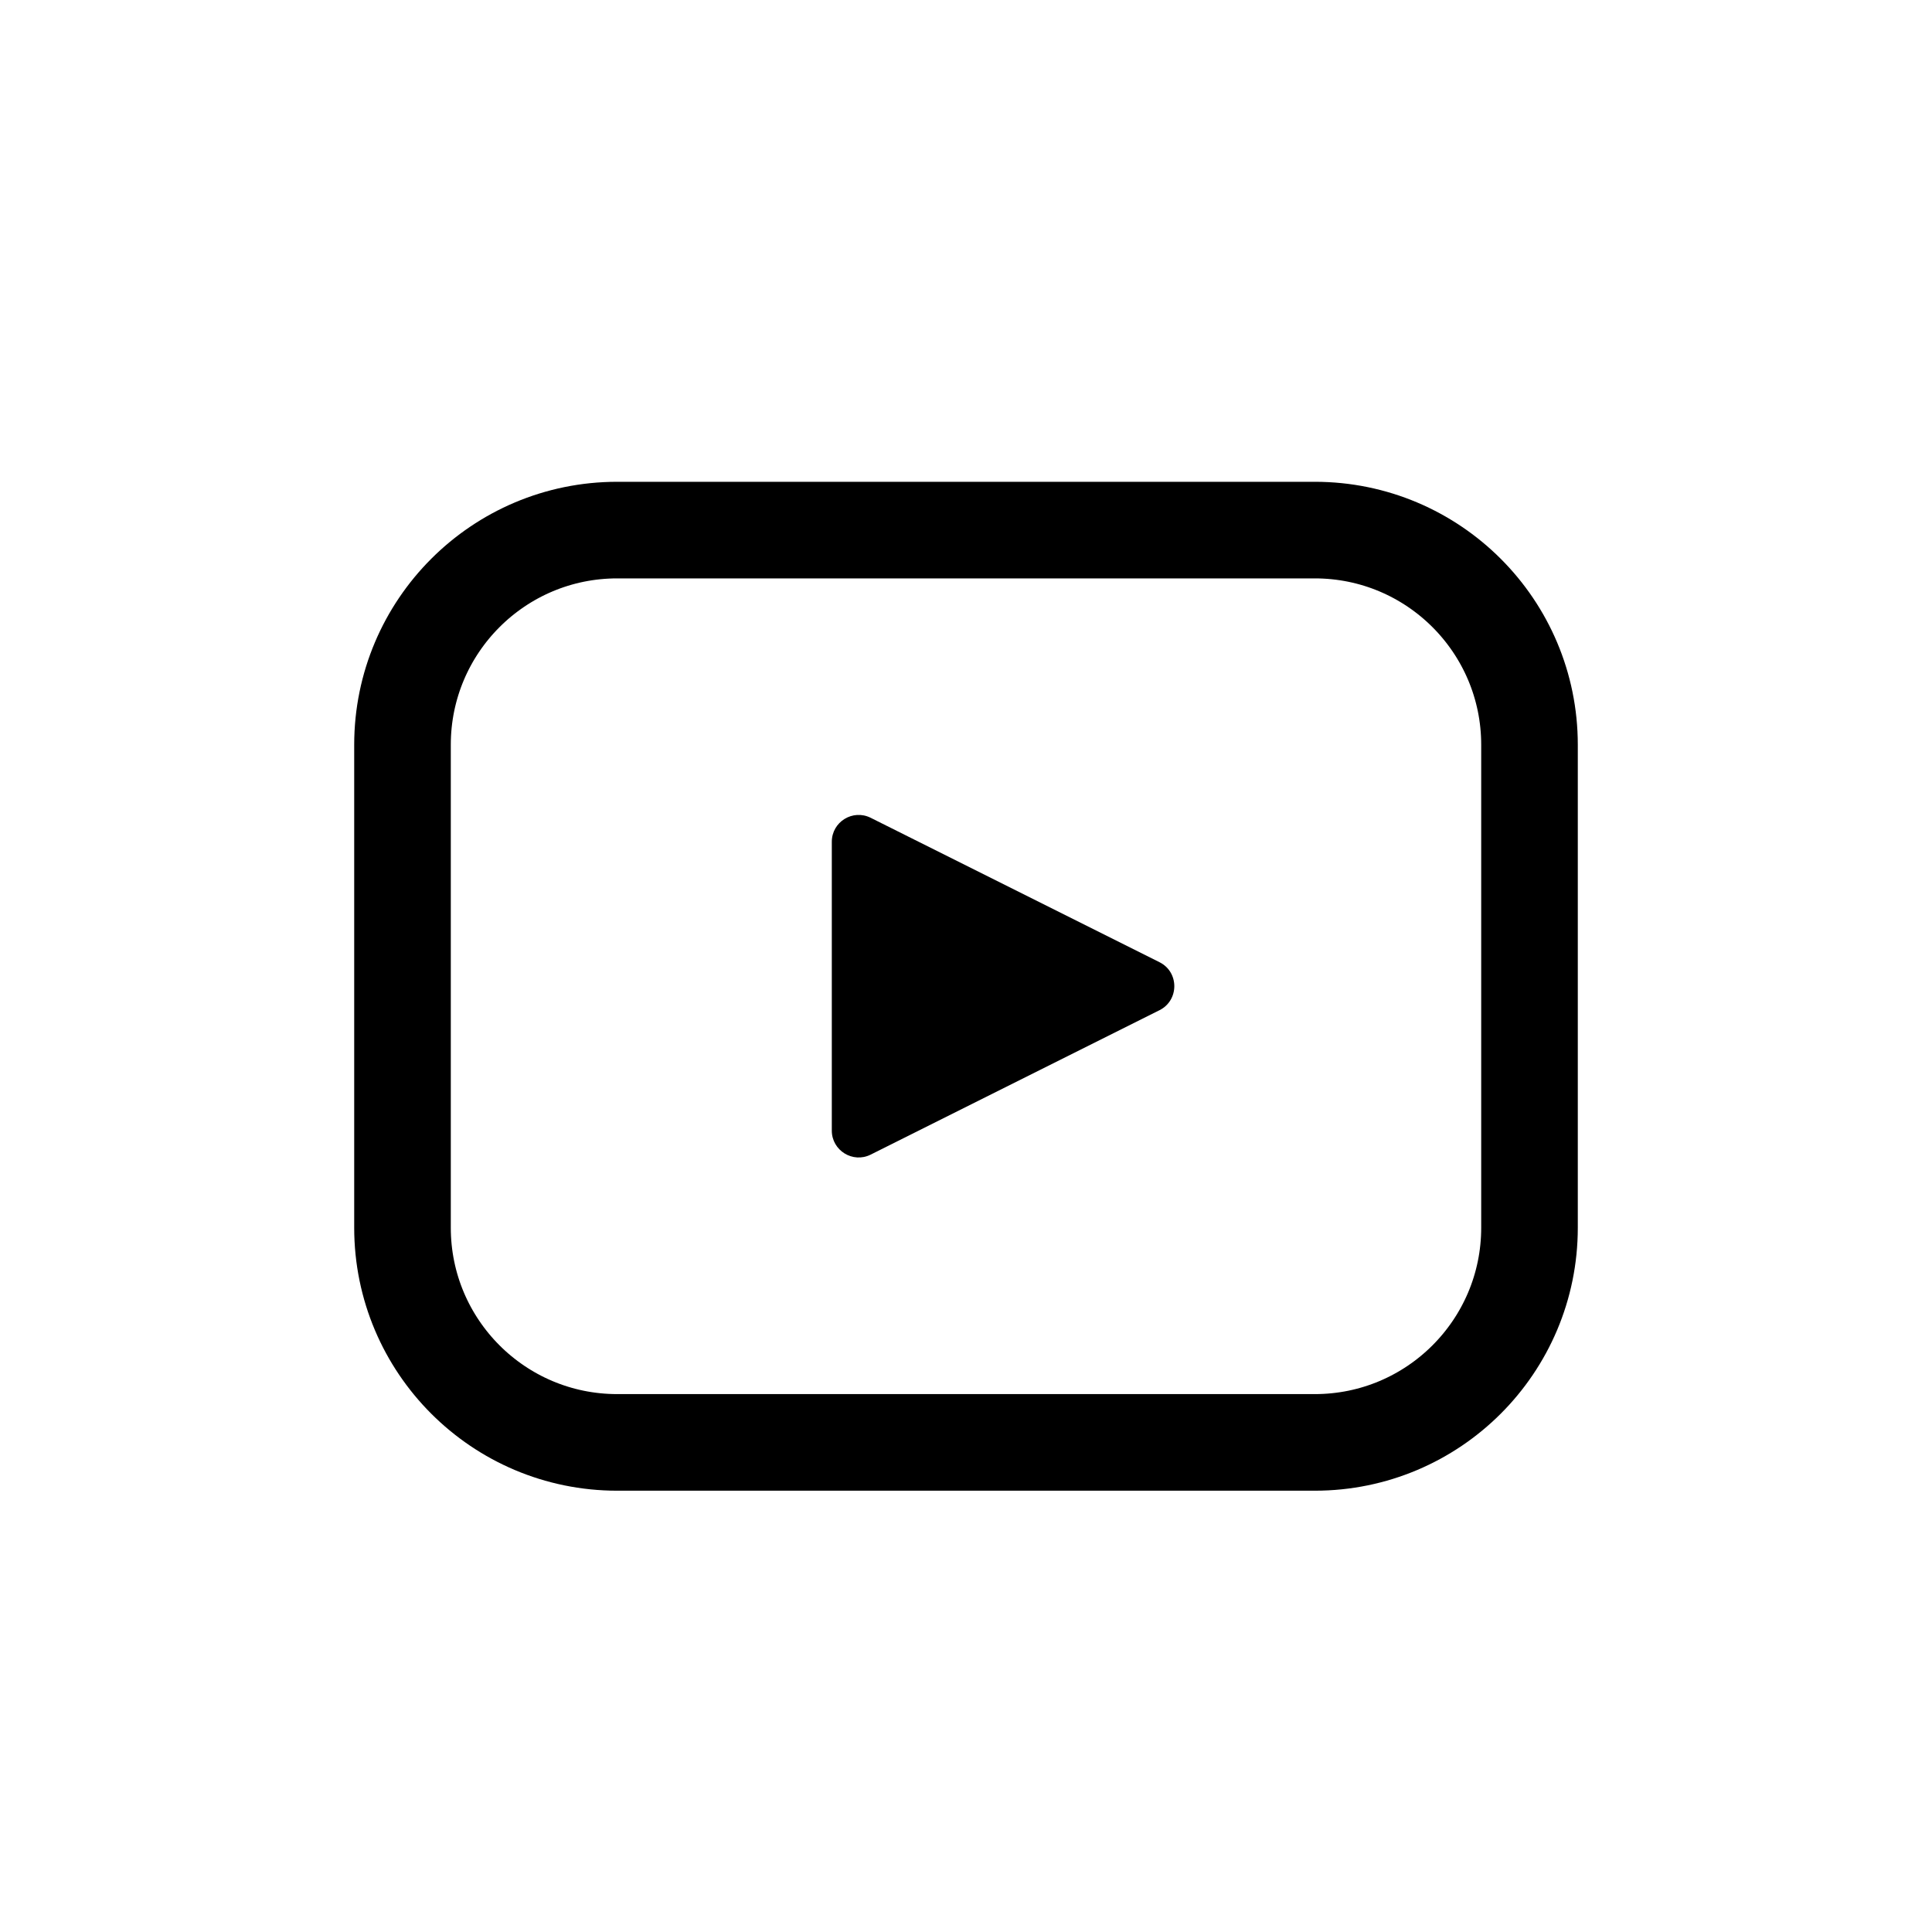
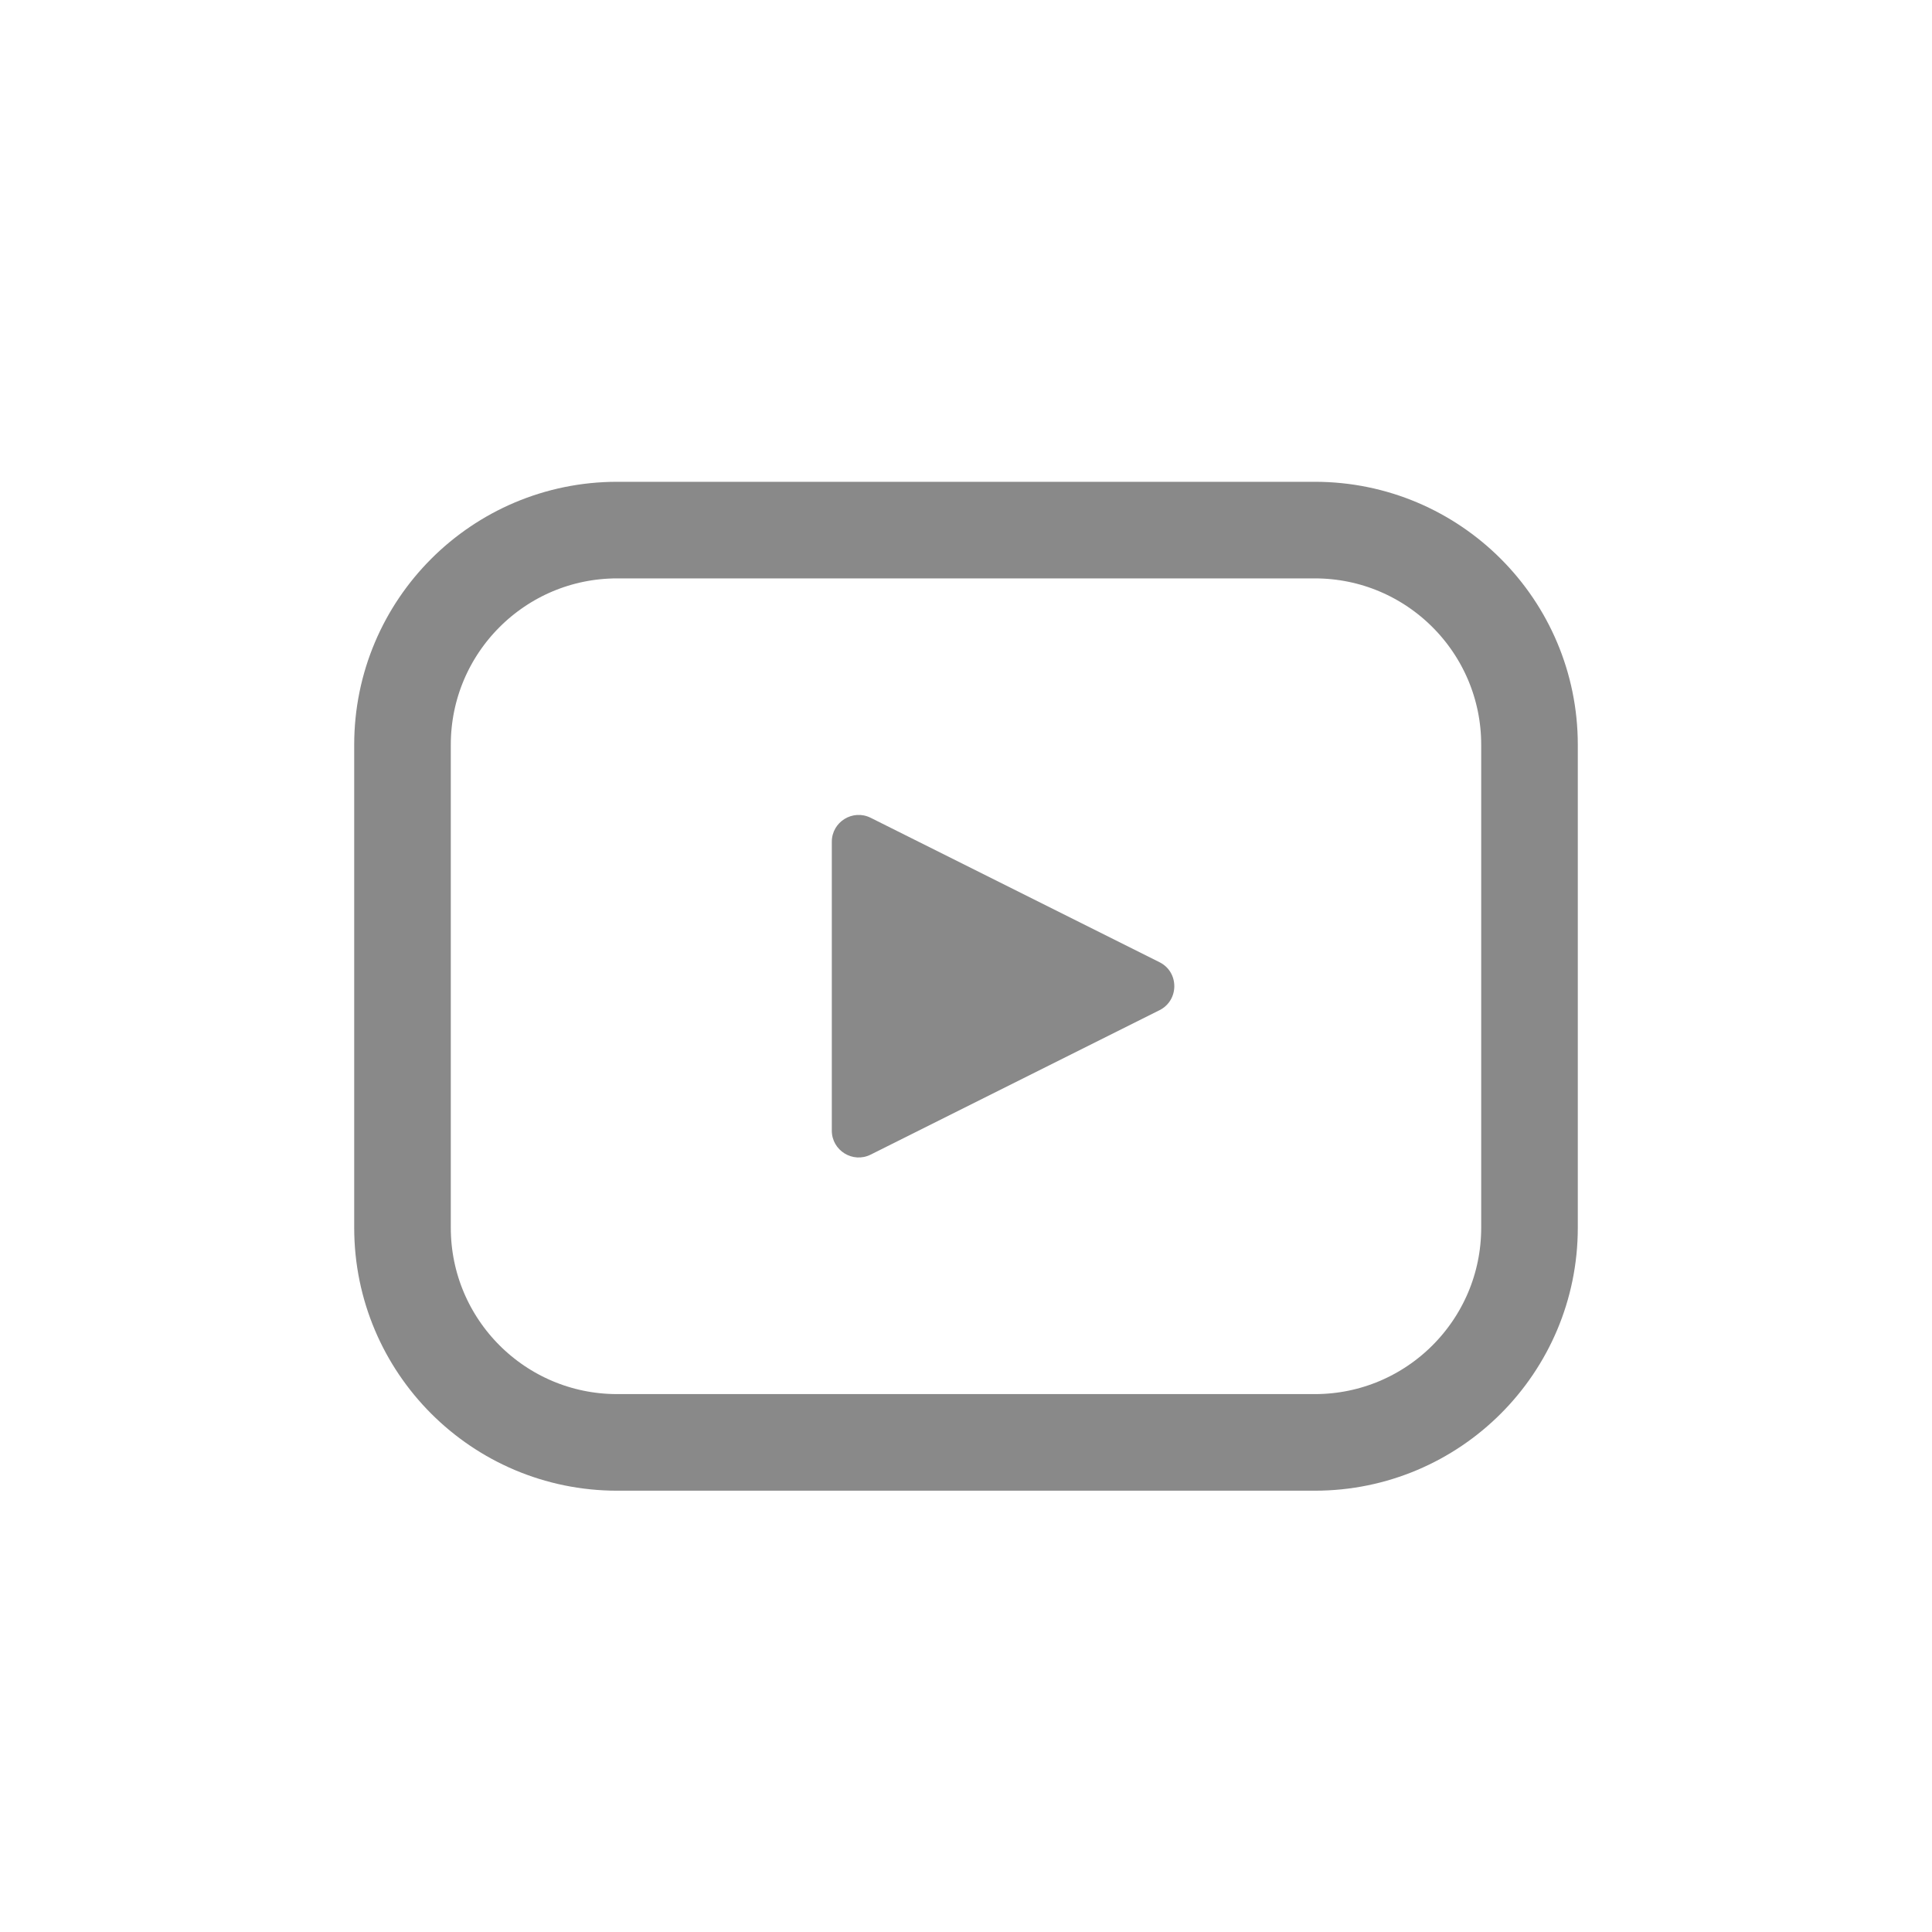
<svg xmlns="http://www.w3.org/2000/svg" width="24" height="24" viewBox="0 0 24 24" fill="none">
-   <rect width="14" height="11.333" rx="2.667" transform="matrix(1 0 0 -1 5 17.918)" stroke="currentColor" stroke-width="1.2" stroke-linejoin="round" />
-   <path d="M10.333 10.457V14.045C10.333 14.292 10.594 14.454 10.816 14.343L14.404 12.549C14.649 12.426 14.649 12.075 14.404 11.953L10.816 10.159C10.594 10.048 10.333 10.209 10.333 10.457Z" fill="currentColor" />
+   <rect width="14" height="11.333" rx="2.667" transform="matrix(1 0 0 -1 5 17.918)" stroke="#898989" stroke-width="1.2" stroke-linejoin="round" />
+   <path d="M10.333 10.457V14.045C10.333 14.292 10.594 14.454 10.816 14.343L14.404 12.549C14.649 12.426 14.649 12.075 14.404 11.953L10.816 10.159C10.594 10.048 10.333 10.209 10.333 10.457Z" fill="#898989" />
</svg>
